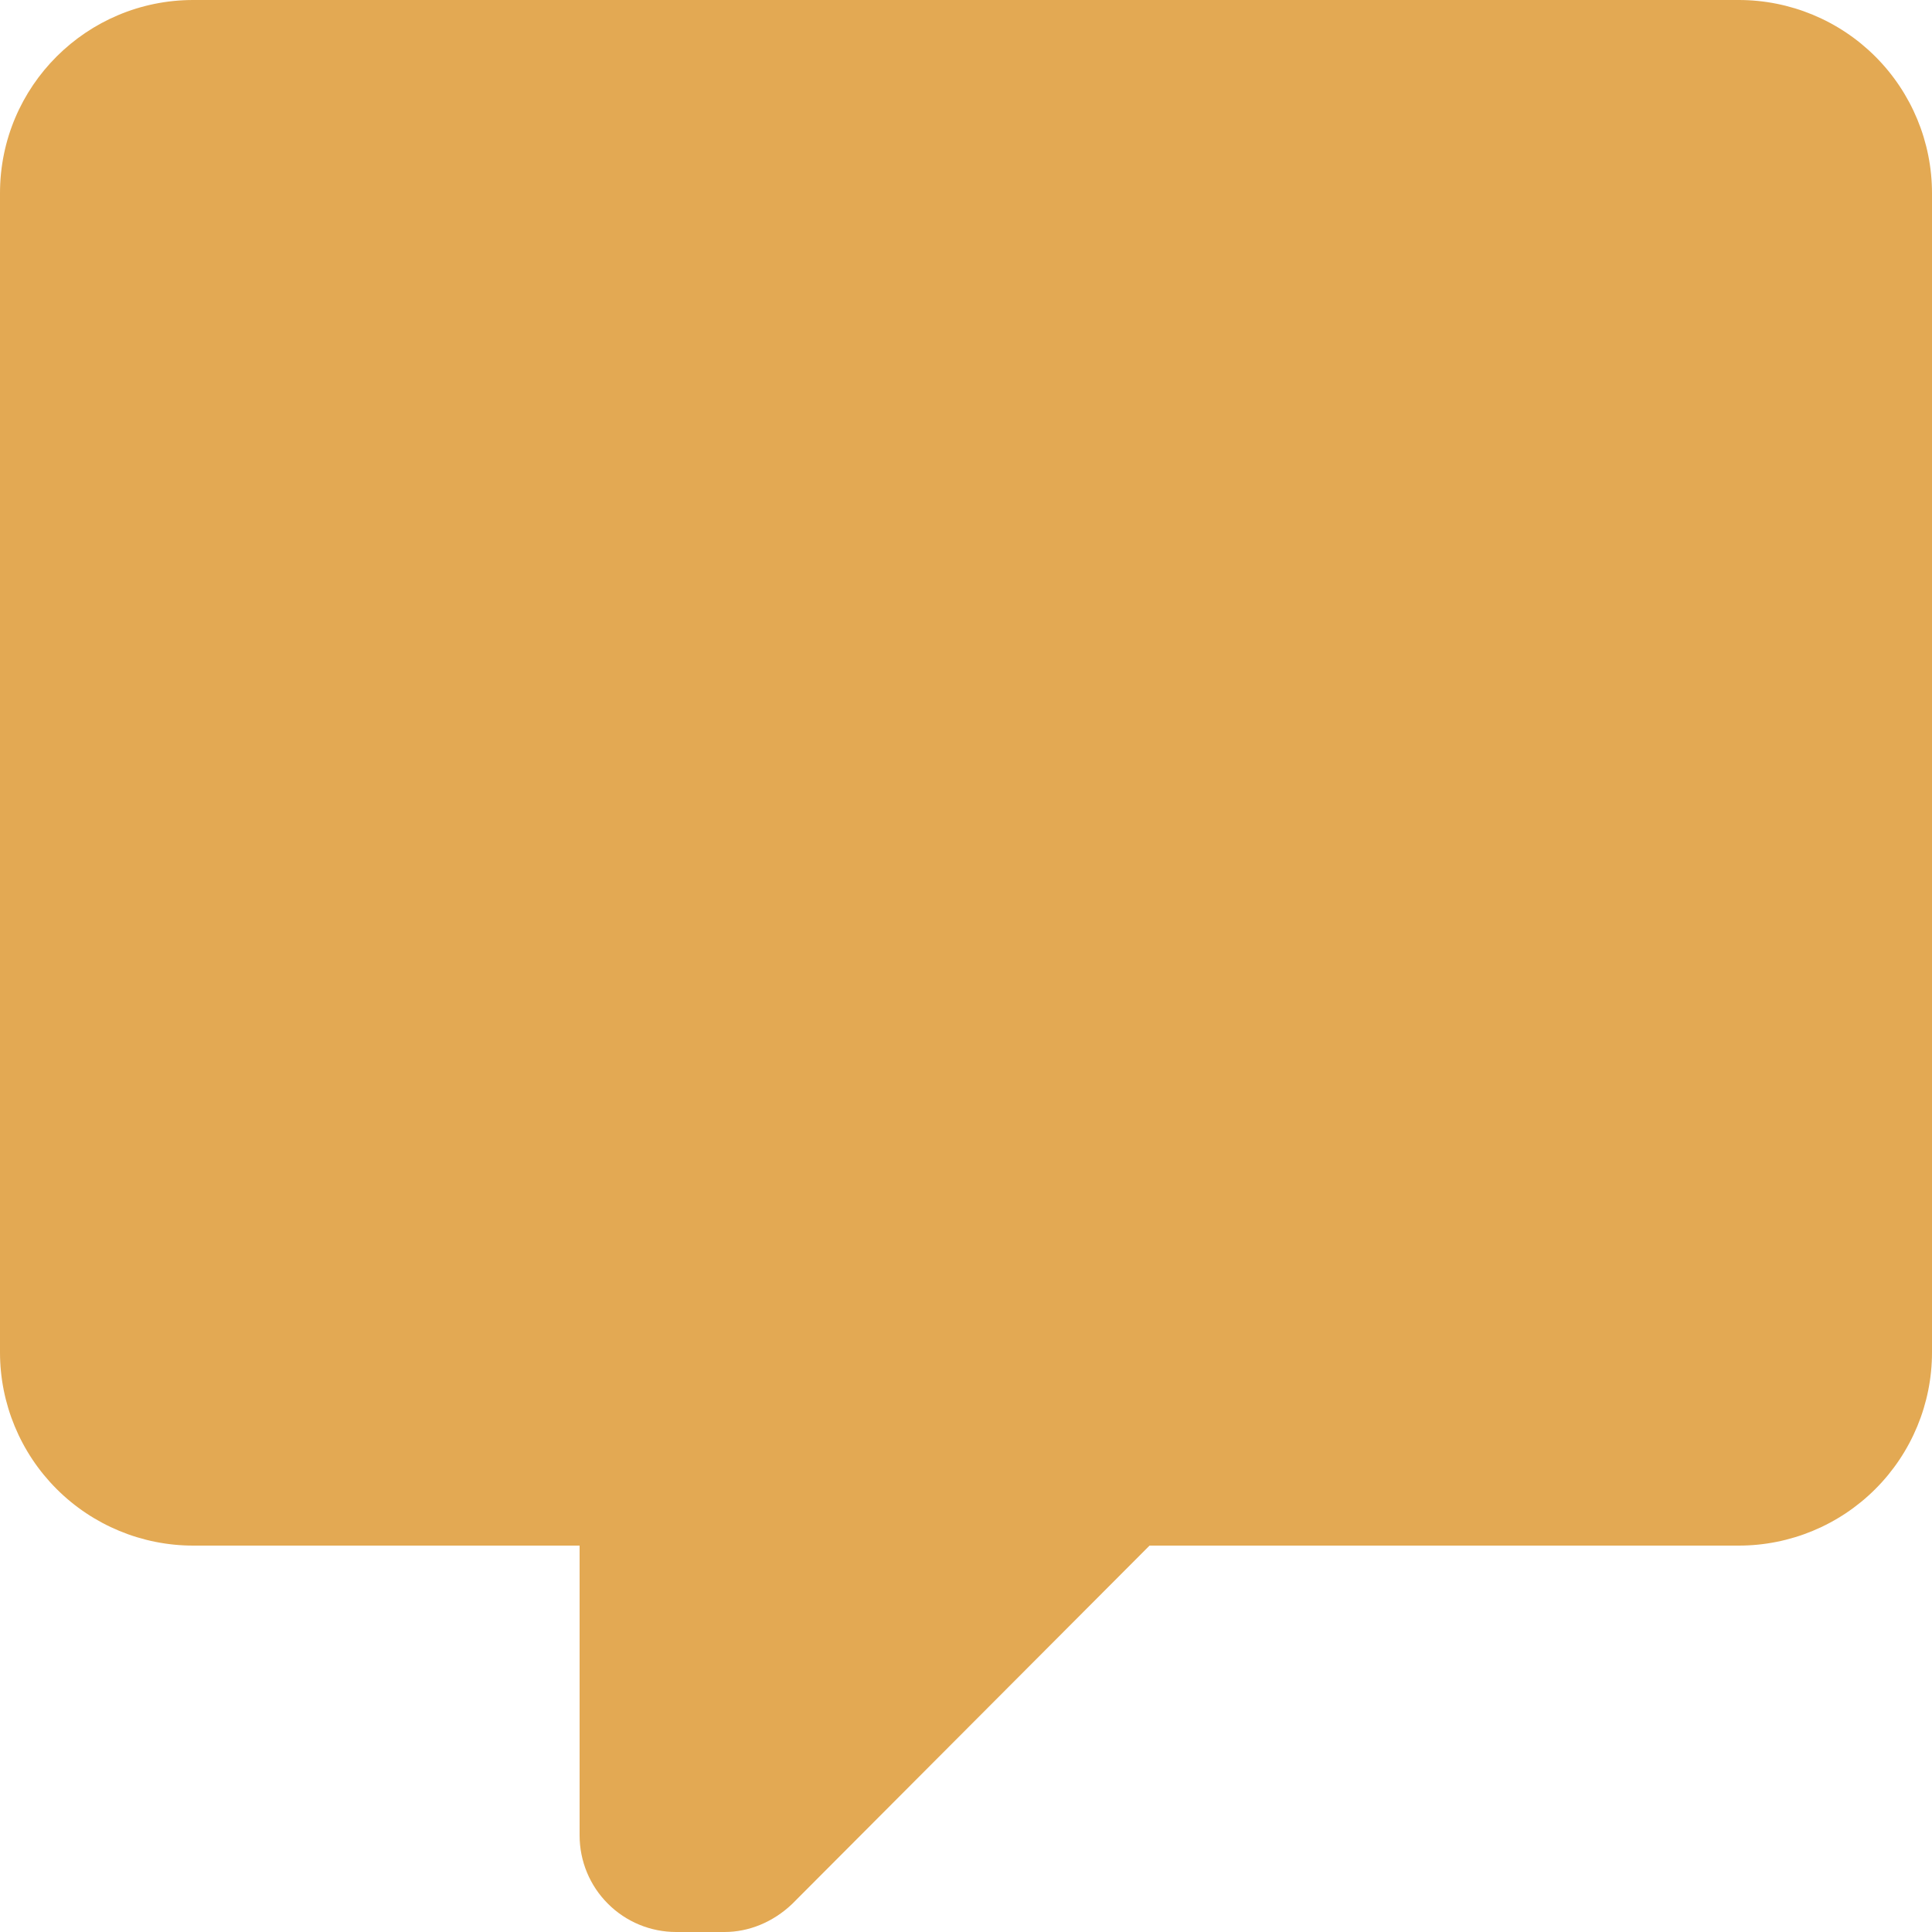
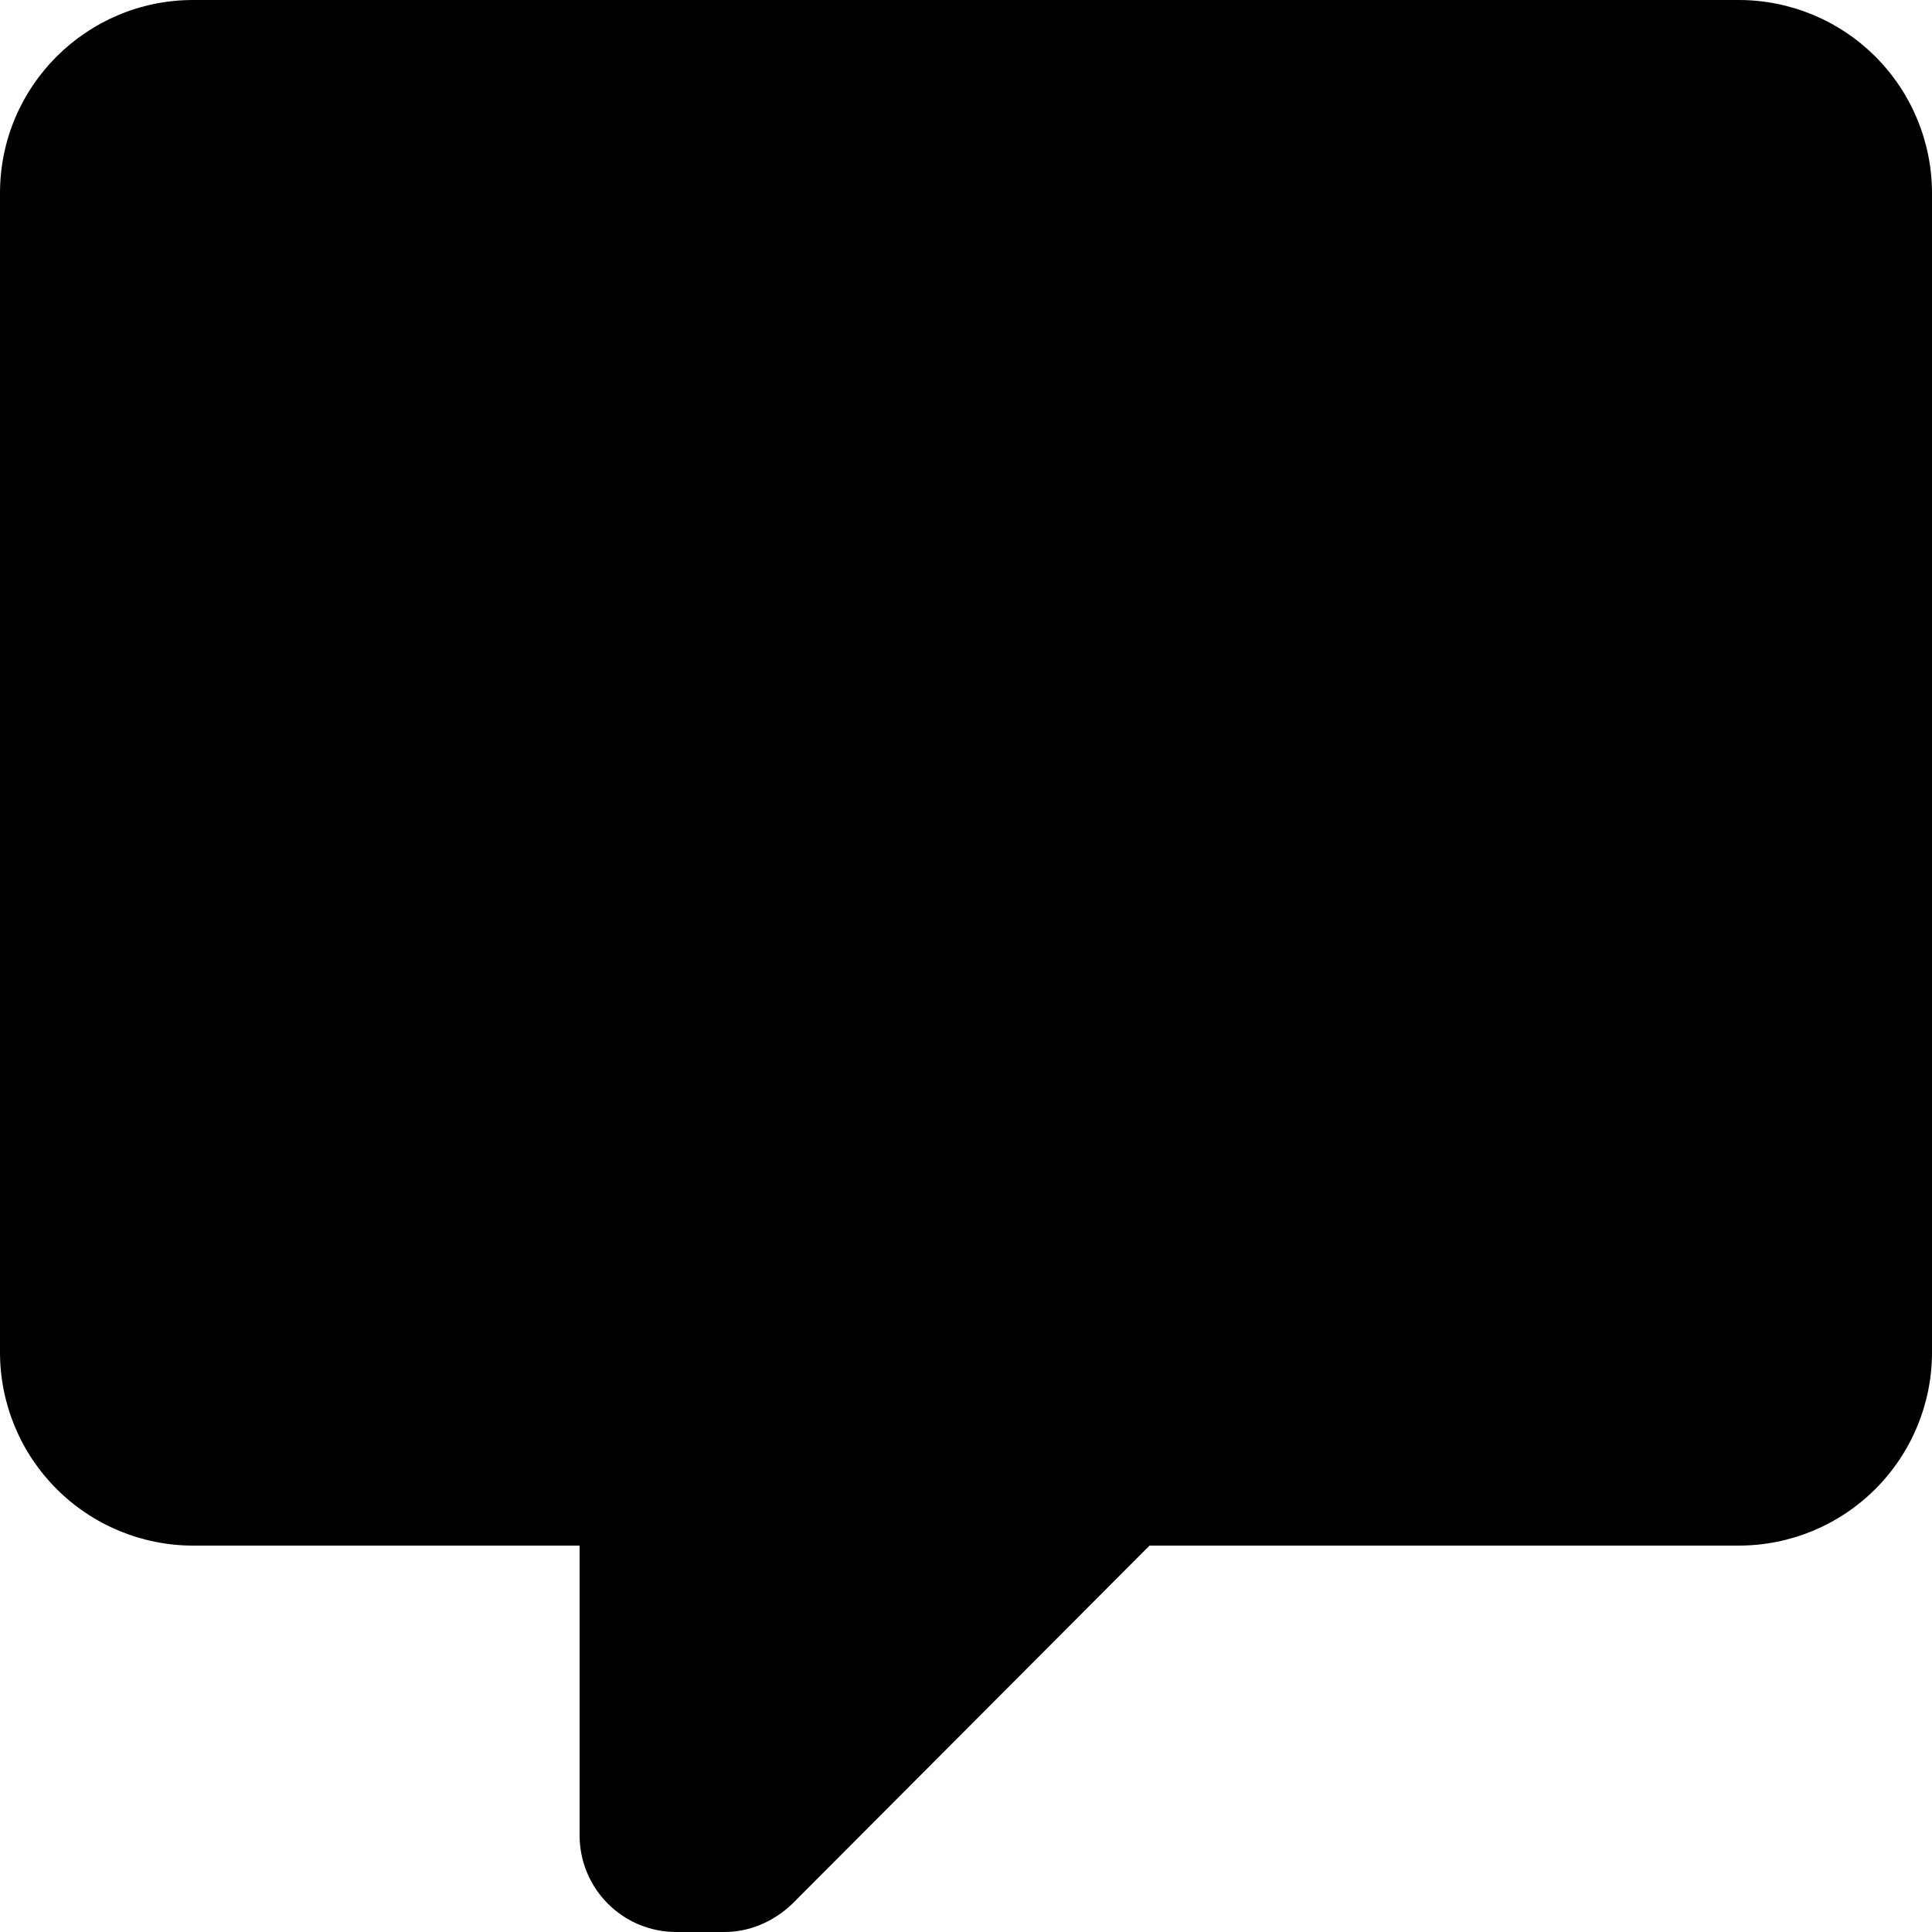
<svg xmlns="http://www.w3.org/2000/svg" width="20" height="20" viewBox="0 0 20 20" fill="none">
-   <path d="M7 20C6.735 20 6.48 19.895 6.293 19.707C6.105 19.52 6 19.265 6 19V16H2C1.47 16 0.961 15.789 0.586 15.414C0.211 15.039 0 14.53 0 14V2C0 0.89 0.9 0 2 0H18C18.53 0 19.039 0.211 19.414 0.586C19.789 0.961 20 1.47 20 2V14C20 14.53 19.789 15.039 19.414 15.414C19.039 15.789 18.53 16 18 16H11.9L8.2 19.71C8 19.9 7.75 20 7.5 20H7Z" fill="#E3A953" />
+   <path d="M7 20C6.735 20 6.48 19.895 6.293 19.707C6.105 19.52 6 19.265 6 19V16H2C1.47 16 0.961 15.789 0.586 15.414C0.211 15.039 0 14.53 0 14V2C0 0.89 0.9 0 2 0H18C18.53 0 19.039 0.211 19.414 0.586C19.789 0.961 20 1.47 20 2V14C20 14.53 19.789 15.039 19.414 15.414C19.039 15.789 18.53 16 18 16H11.9L8.2 19.71C8 19.9 7.75 20 7.5 20H7Z" fill="currentColor" />
</svg>
